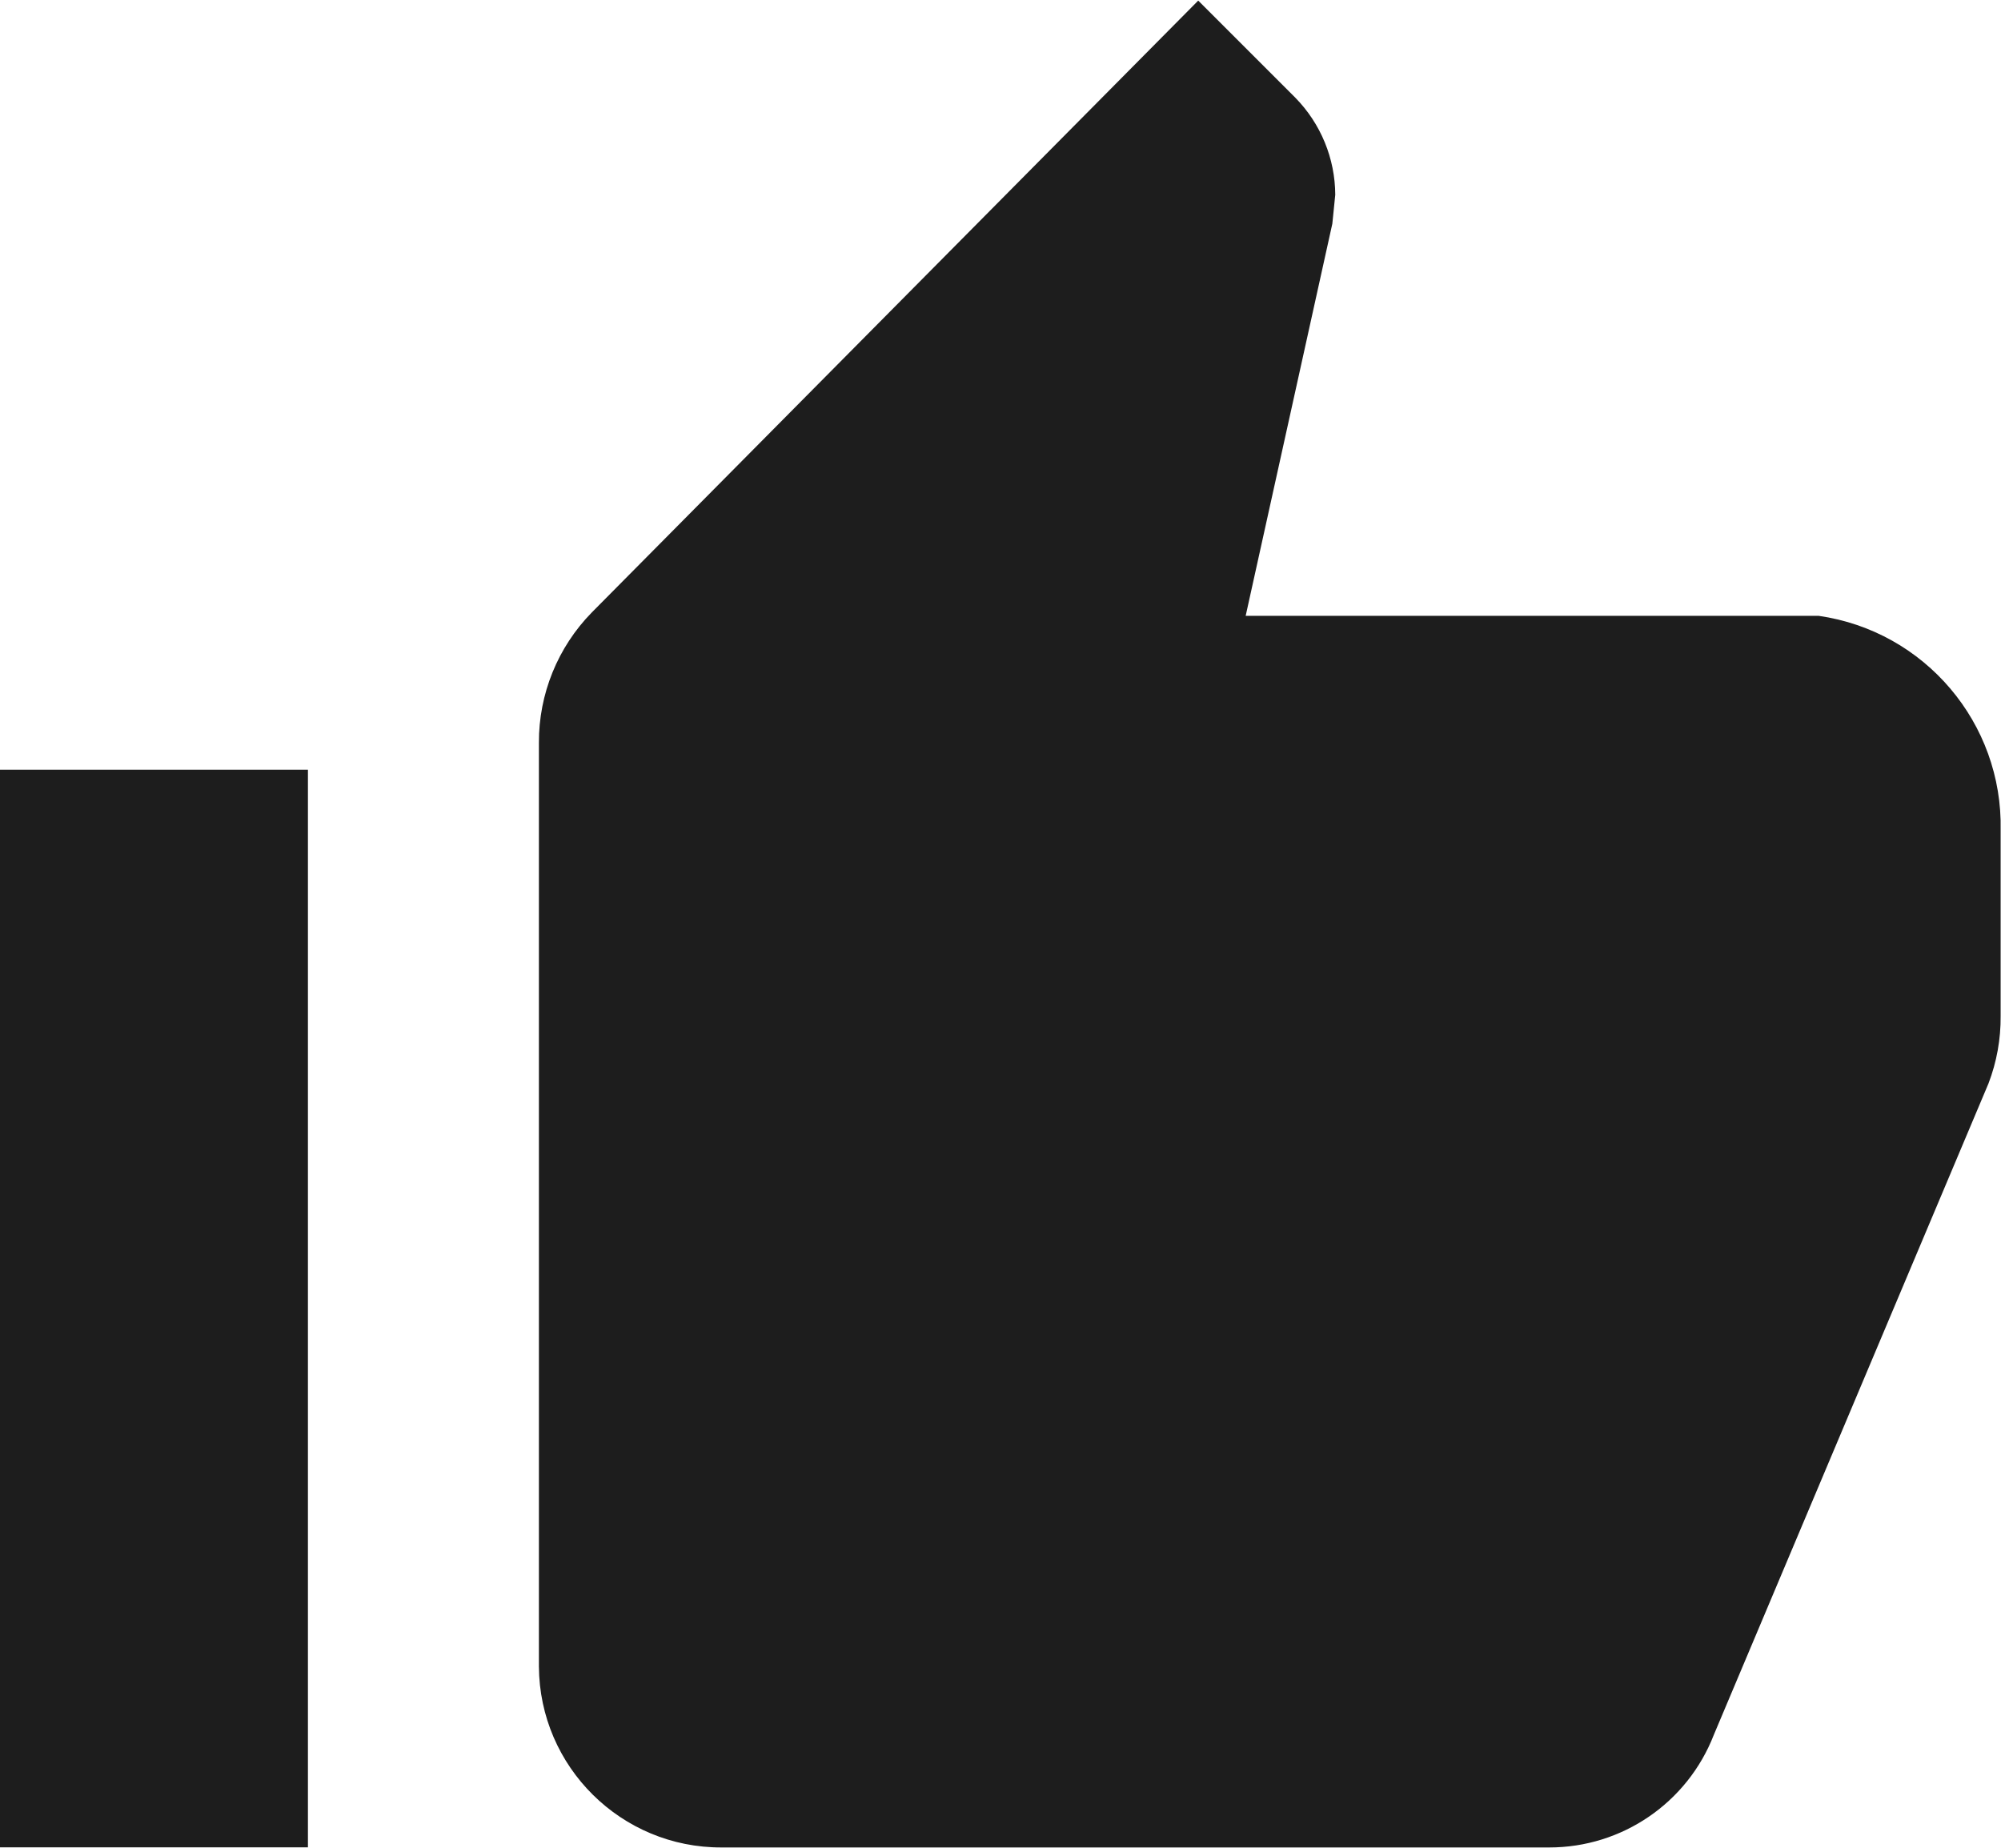
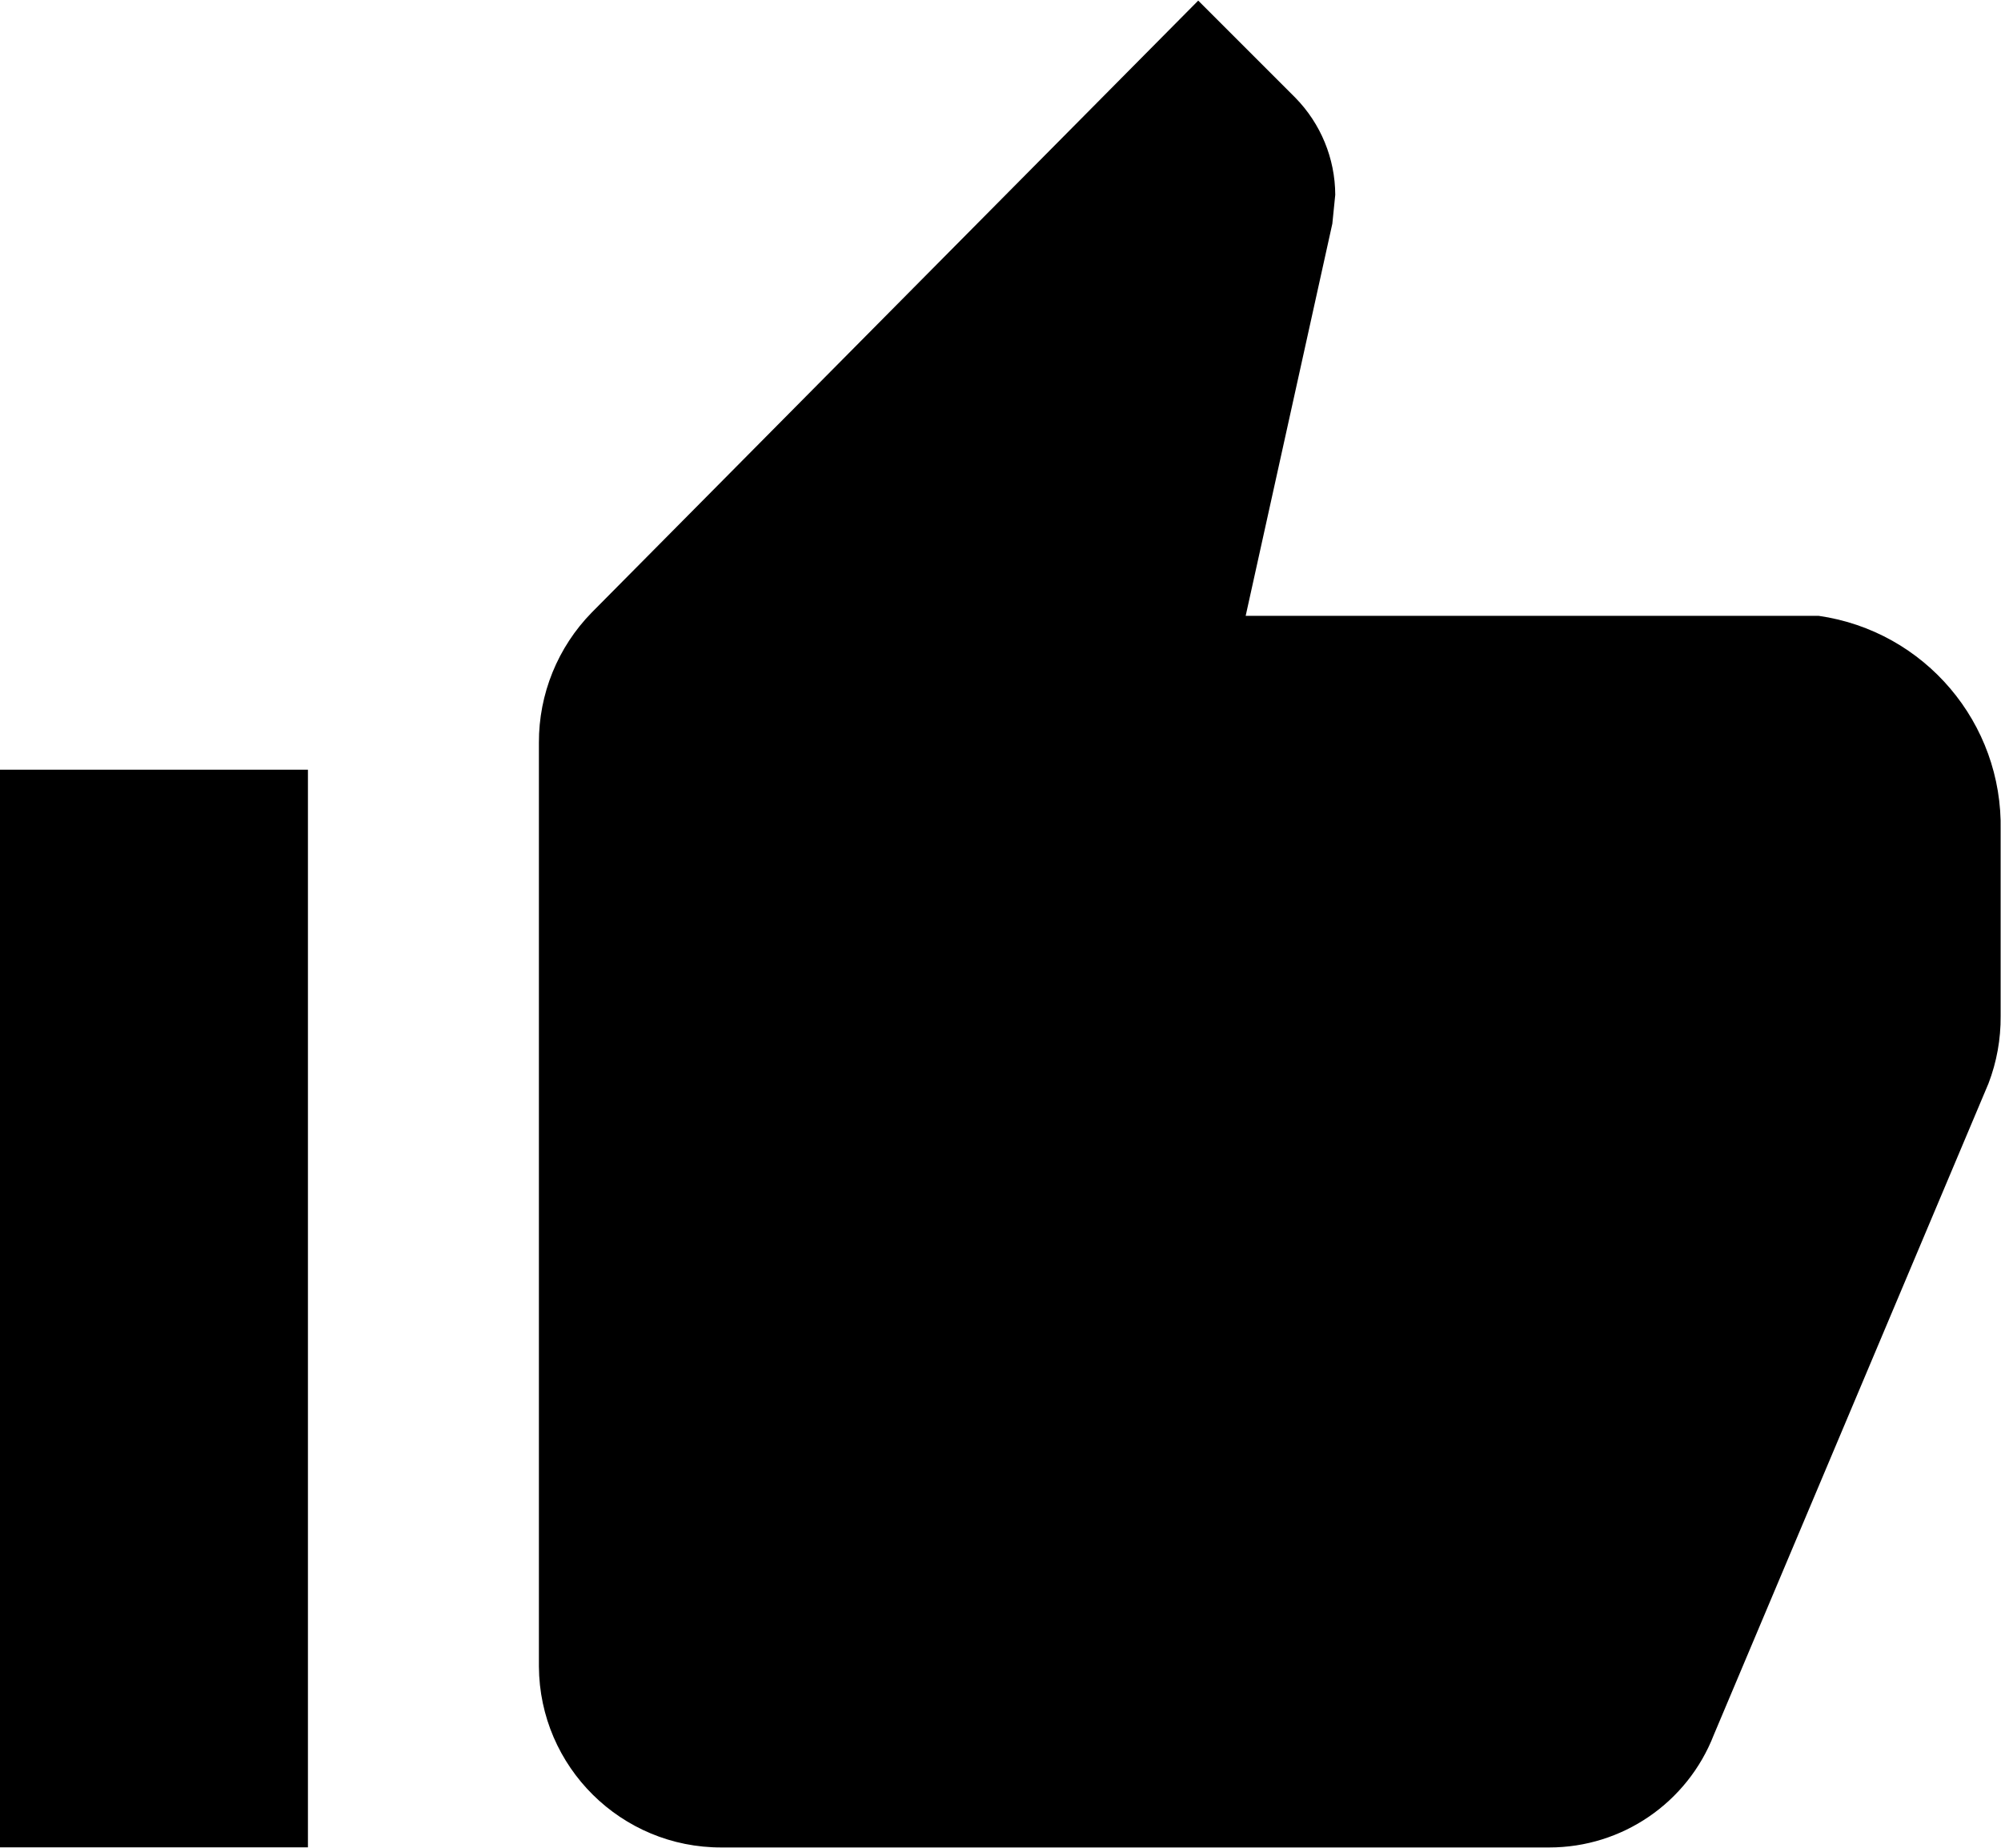
<svg xmlns="http://www.w3.org/2000/svg" id="Icon_ionic-md-thumbs-up" data-name="Icon ionic-md-thumbs-up" width="16.486" height="15.222" viewBox="0 0 16.486 15.222">
-   <defs>
-     <style>
-       .cls-1 {
-         fill: #1d1d1d;
-       }
-     </style>
-   </defs>
-   <path id="Path_11186" data-name="Path 11186" class="cls-1" d="M12.756,19.722h6.818a1.454,1.454,0,0,0,1.356-.928l2.263-5.367a1.517,1.517,0,0,0,.1-.555v-1.53a1.748,1.748,0,0,0-1.5-1.768H17.073l.714-3.231.024-.238a1.149,1.149,0,0,0-.329-.8l-.8-.8L11.686,9.546a1.526,1.526,0,0,0-.436,1.074v7.611A1.5,1.5,0,0,0,12.756,19.722Z" transform="translate(-6.81 -4.5)" />
-   <path id="Path_11187" data-name="Path 11187" class="cls-1" d="M3.375,15.75H5.912v8.879H3.375Z" transform="translate(-3.375 -9.408)" />
+   <path id="Path_11186" data-name="Path 11186" fill="currentColor" class="cls-1" d="M12.756,19.722h6.818a1.454,1.454,0,0,0,1.356-.928l2.263-5.367a1.517,1.517,0,0,0,.1-.555v-1.53a1.748,1.748,0,0,0-1.5-1.768H17.073l.714-3.231.024-.238a1.149,1.149,0,0,0-.329-.8l-.8-.8L11.686,9.546a1.526,1.526,0,0,0-.436,1.074v7.611A1.5,1.5,0,0,0,12.756,19.722Z" transform="translate(-6.81 -4.5)" />
+   <path id="Path_11187" data-name="Path 11187" fill="currentColor" class="cls-1" d="M3.375,15.75H5.912v8.879H3.375Z" transform="translate(-3.375 -9.408)" />
</svg>
